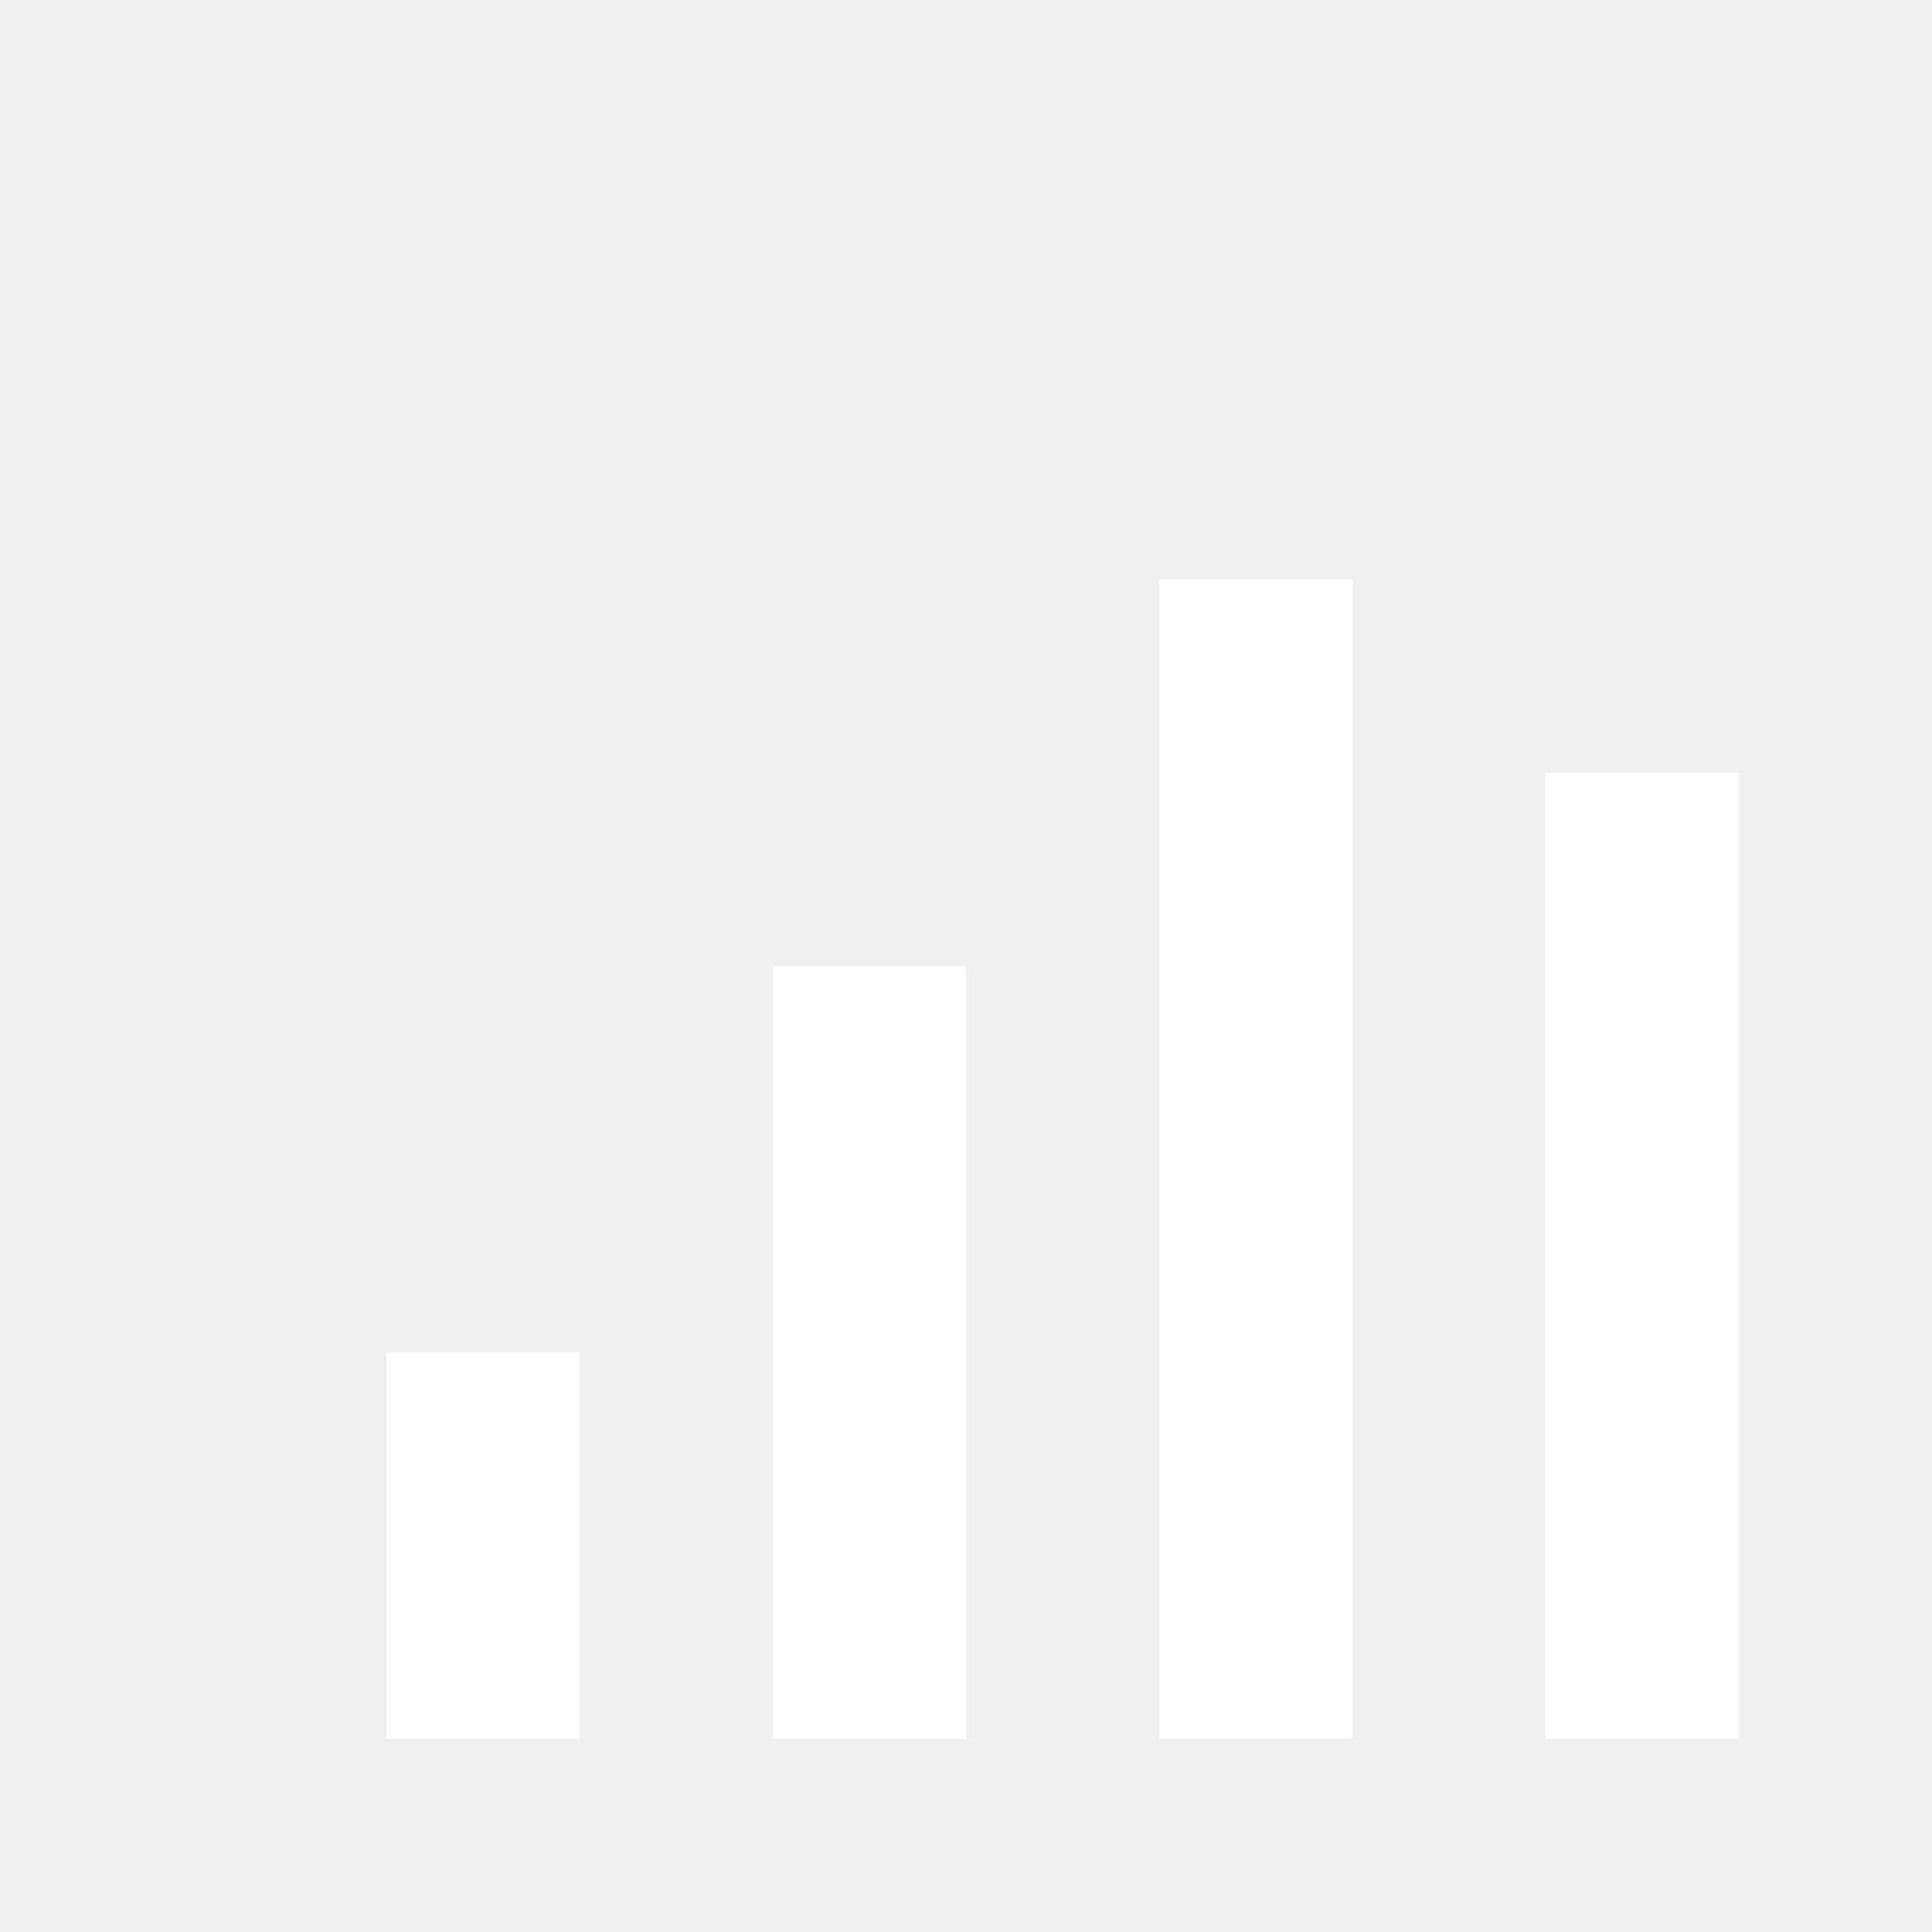
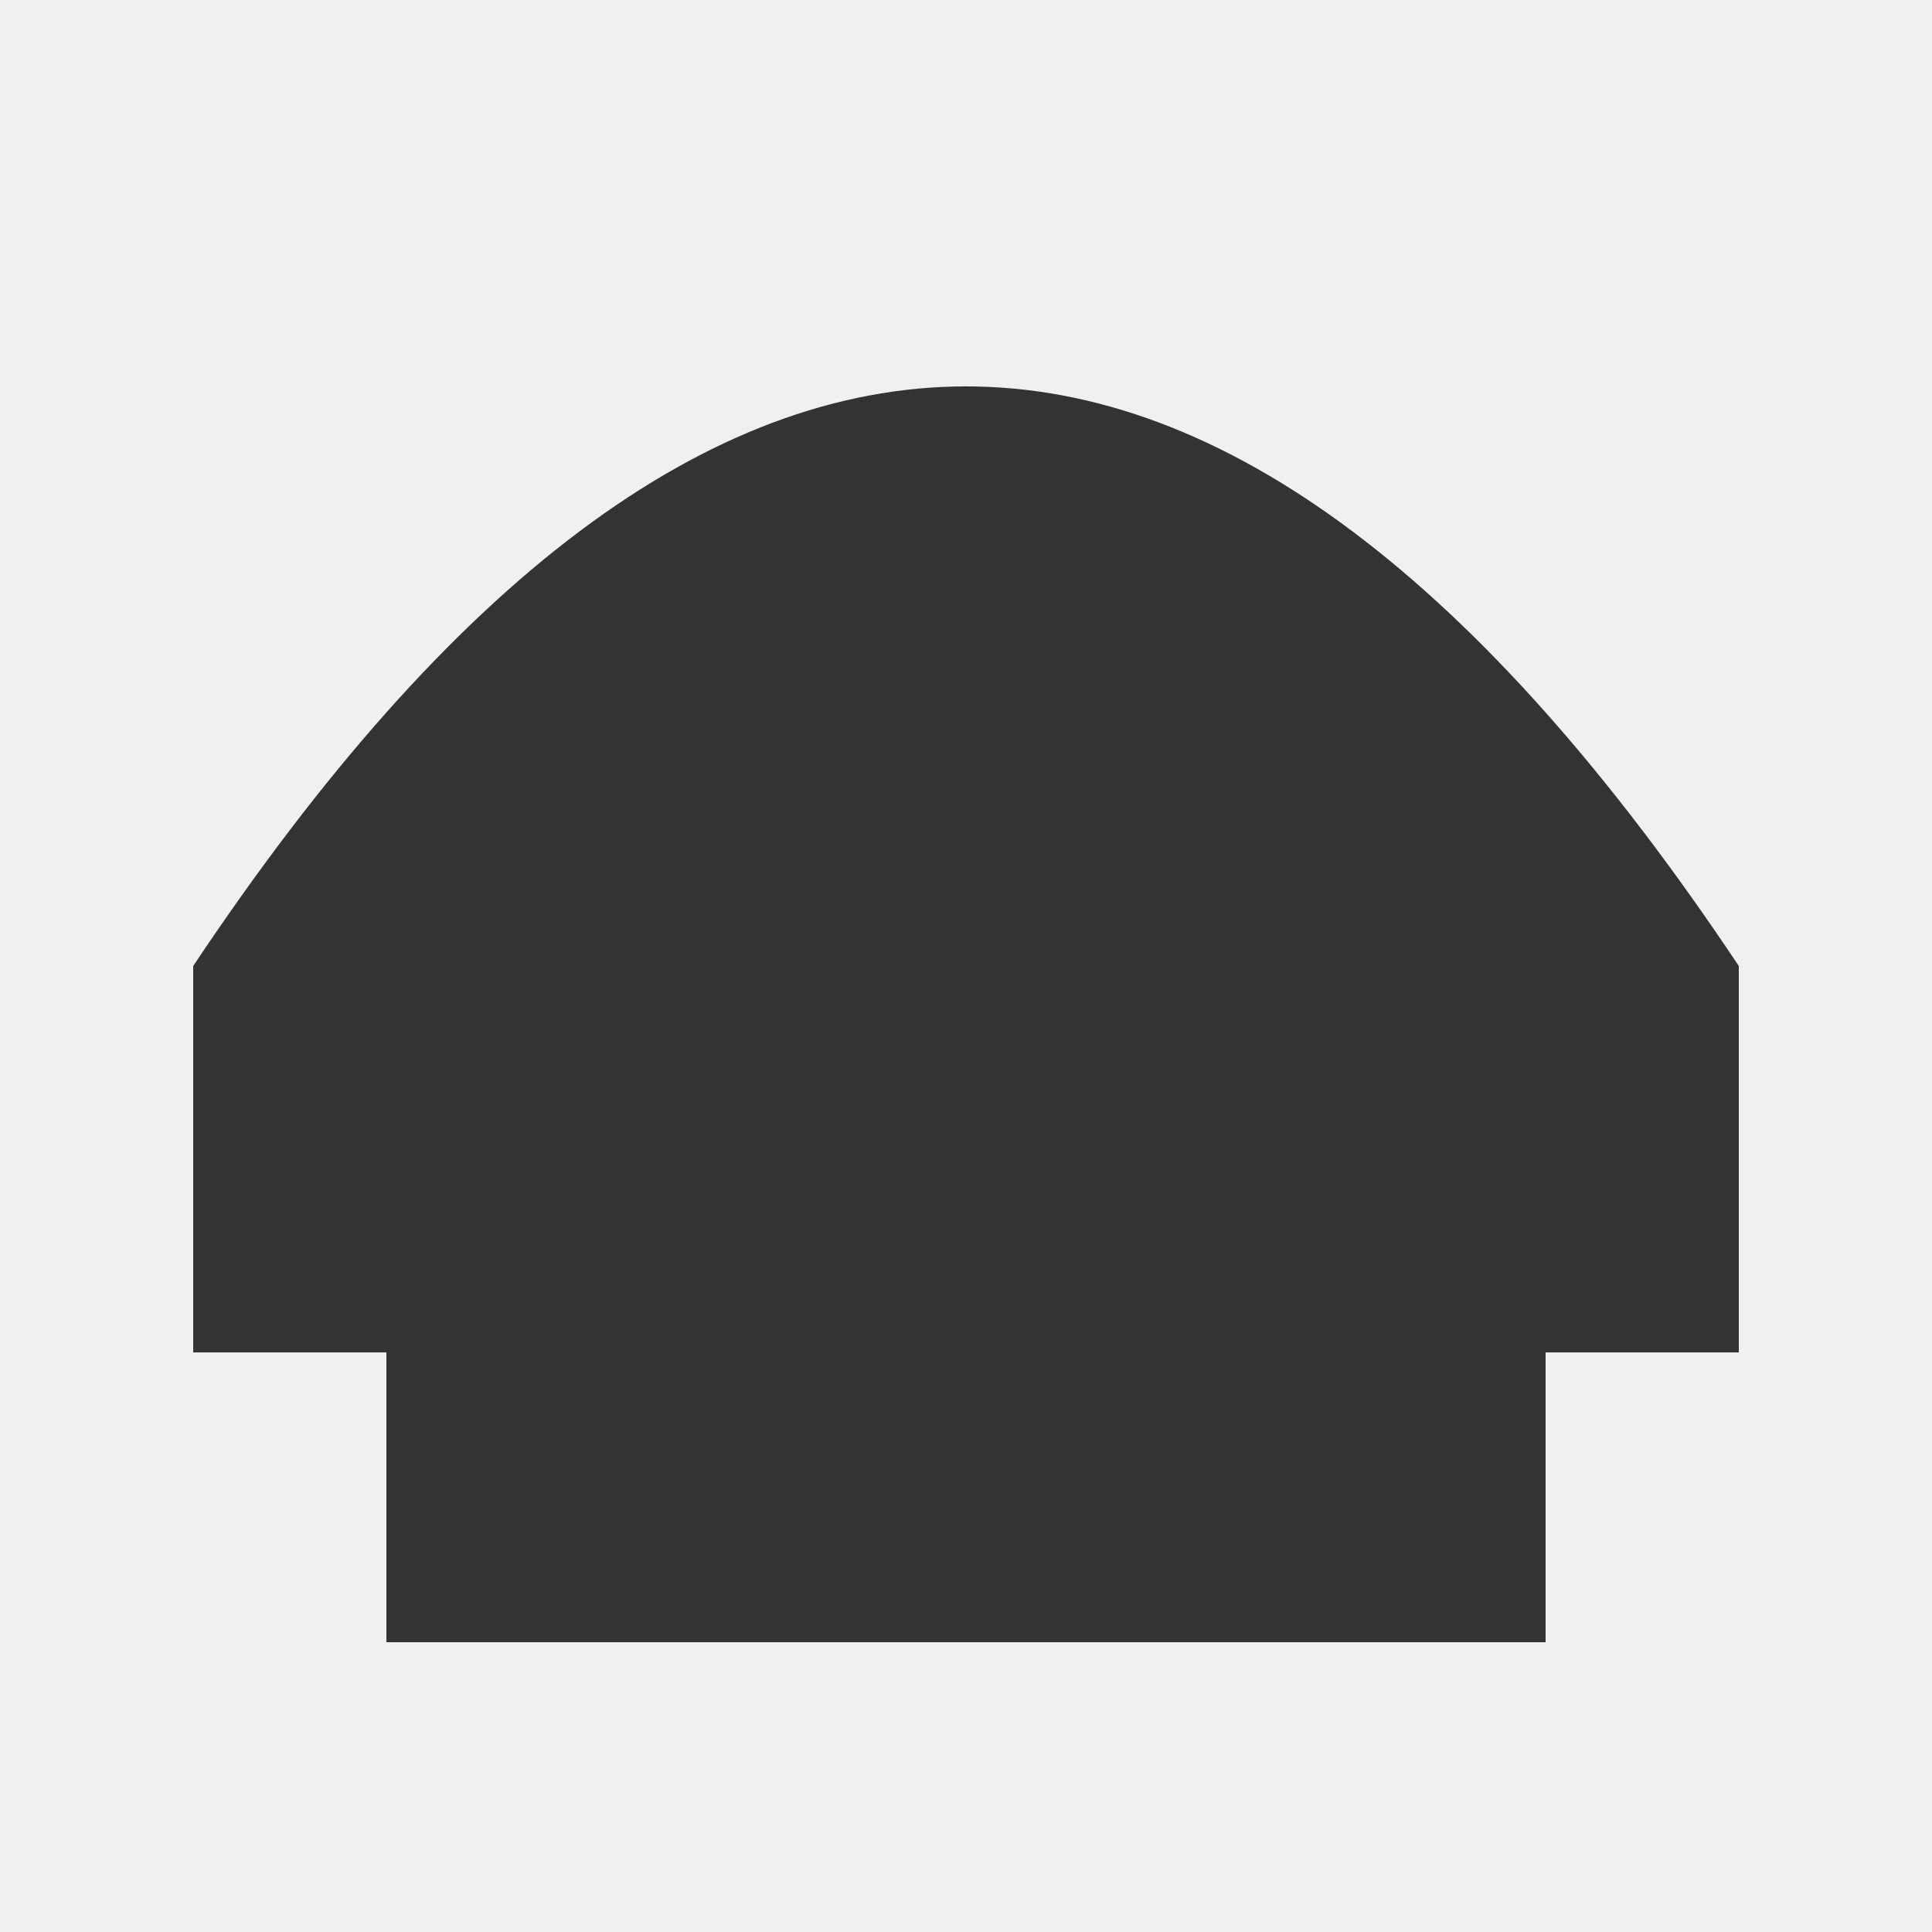
- <svg xmlns="http://www.w3.org/2000/svg" width="50" height="50" viewBox="0 0 50 50">
-   <rect x="10" y="35" width="5" height="10" fill="white" />
-   <rect x="20" y="25" width="5" height="20" fill="white" />
-   <rect x="30" y="15" width="5" height="30" fill="white" />
-   <rect x="40" y="20" width="5" height="25" fill="white" />
+ <svg xmlns="http://www.w3.org/2000/svg" width="100" height="100">
+   <path d="M 10 50 Q 50 -10 90 50 L 90 70 L 10 70 Z" fill="#333" />
+   <rect x="20" y="70" width="60" height="15" fill="#333" />
</svg>
